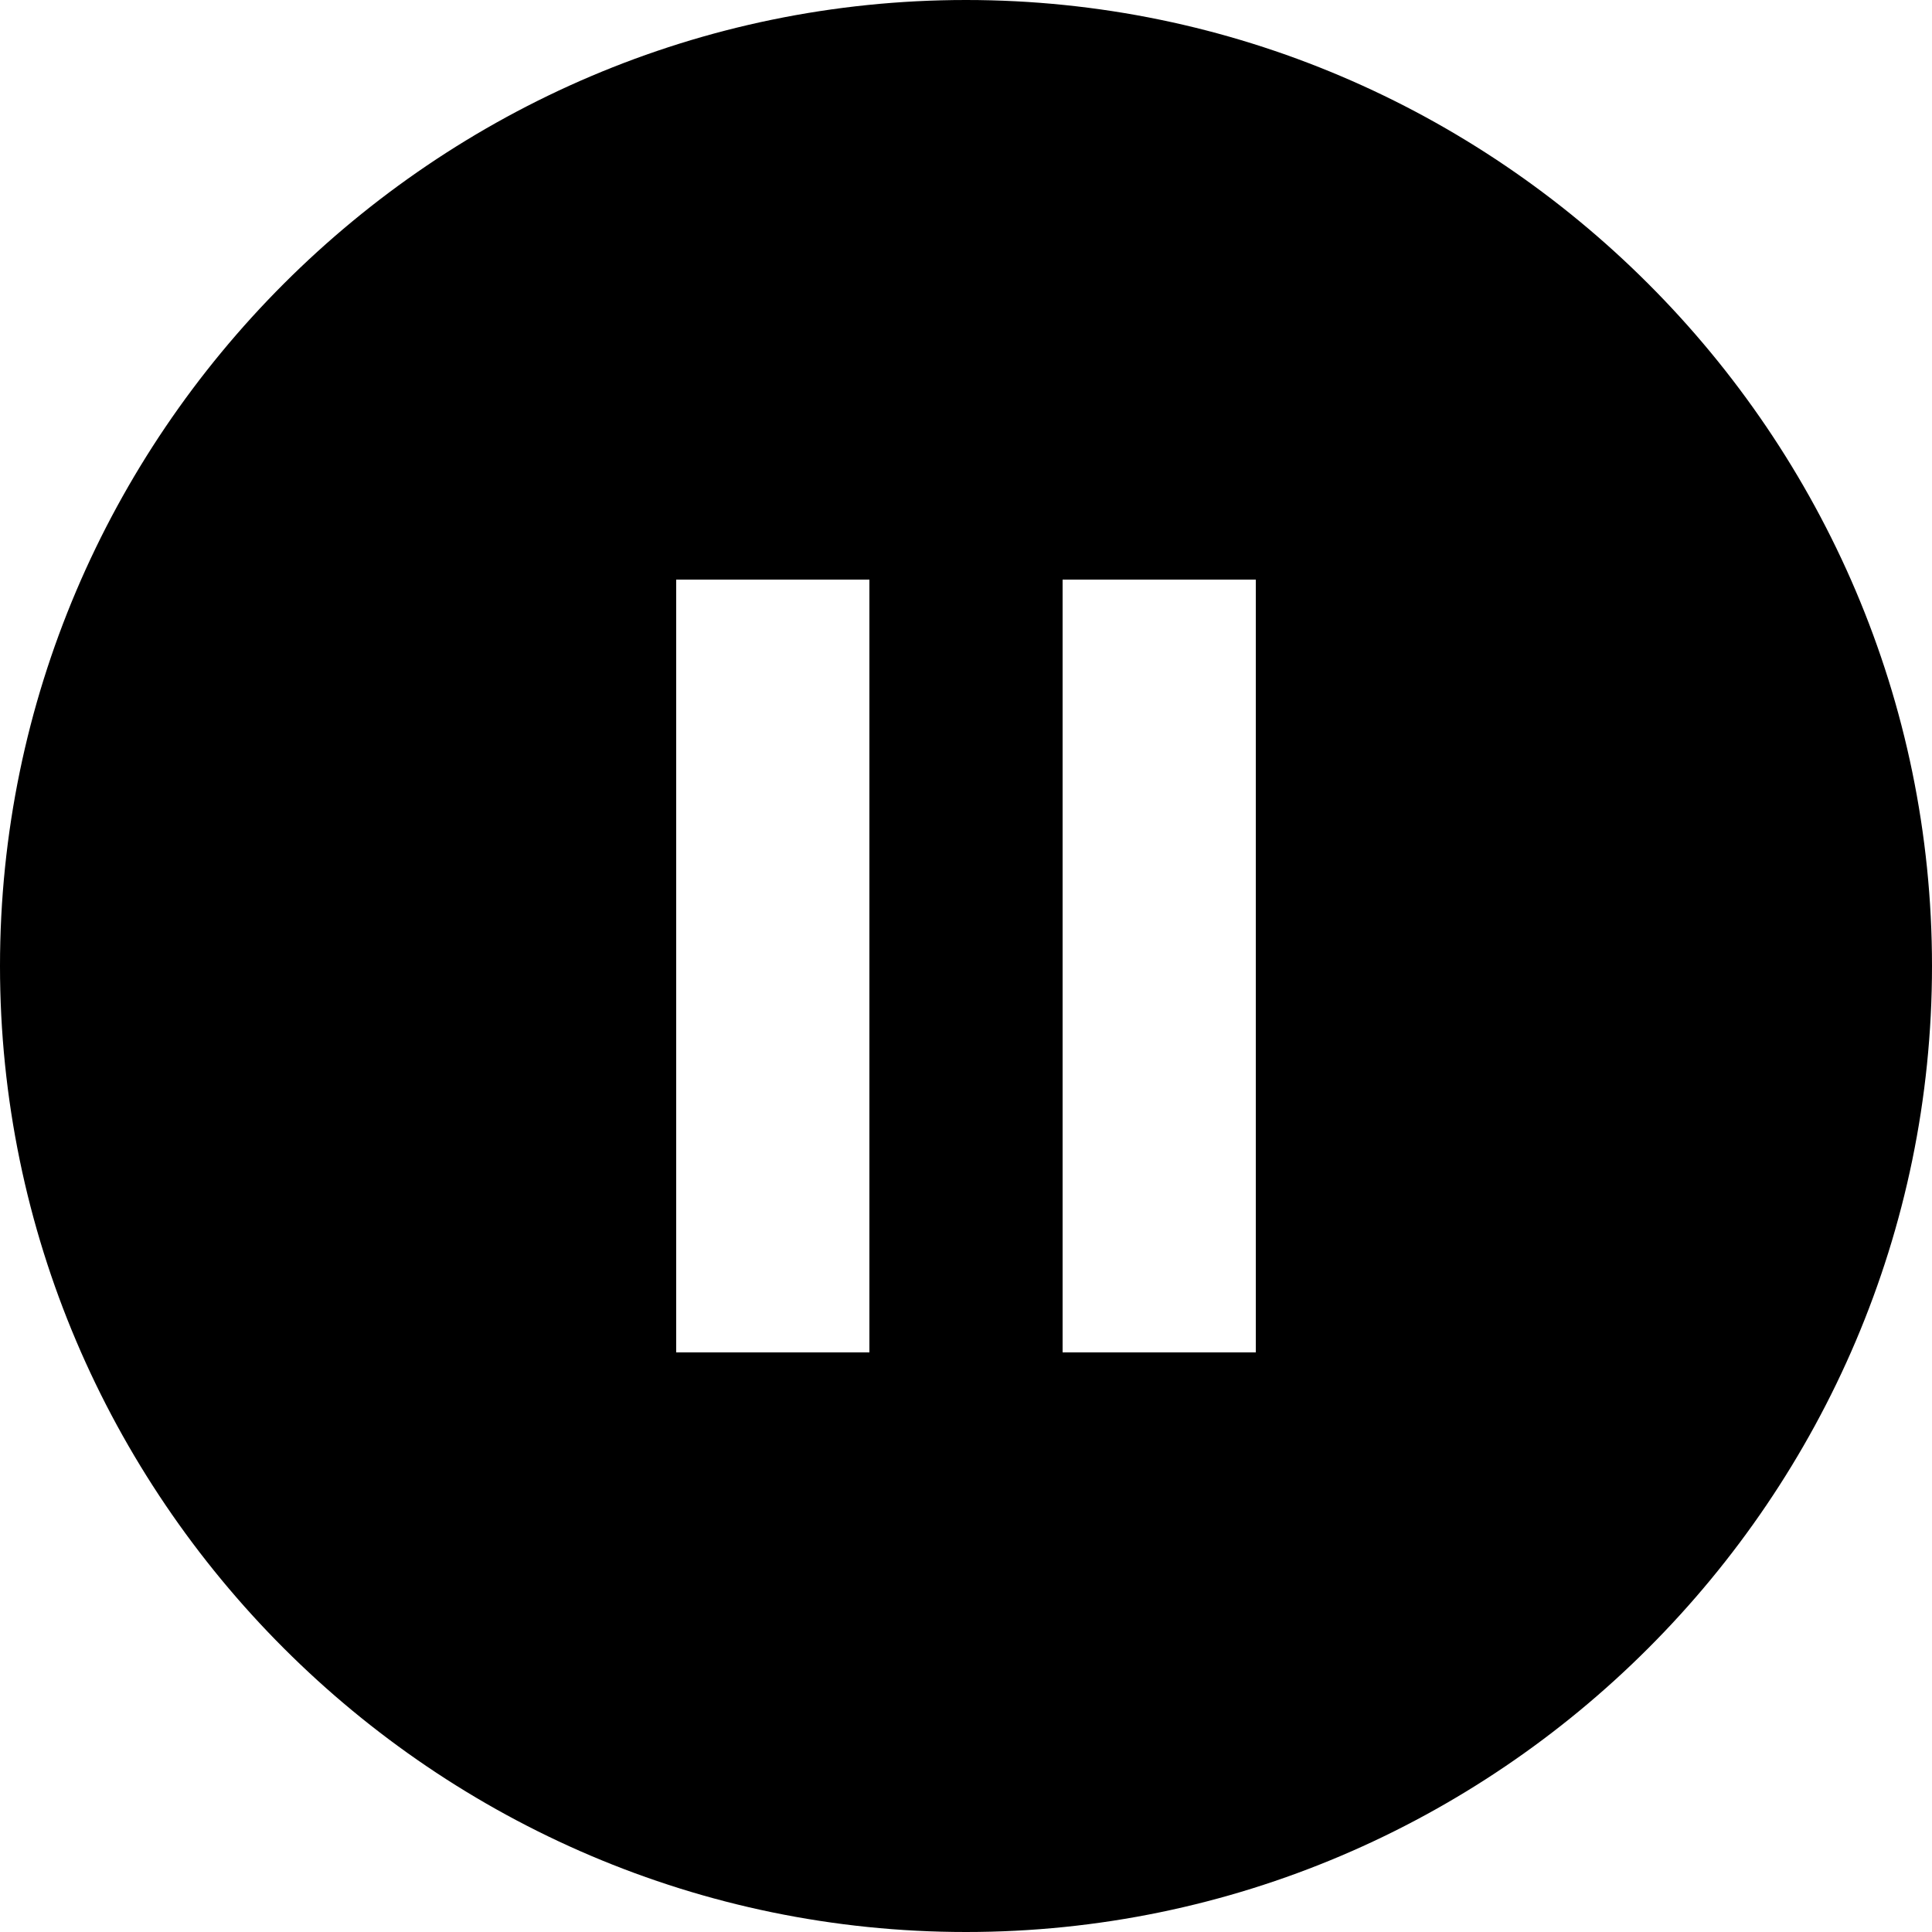
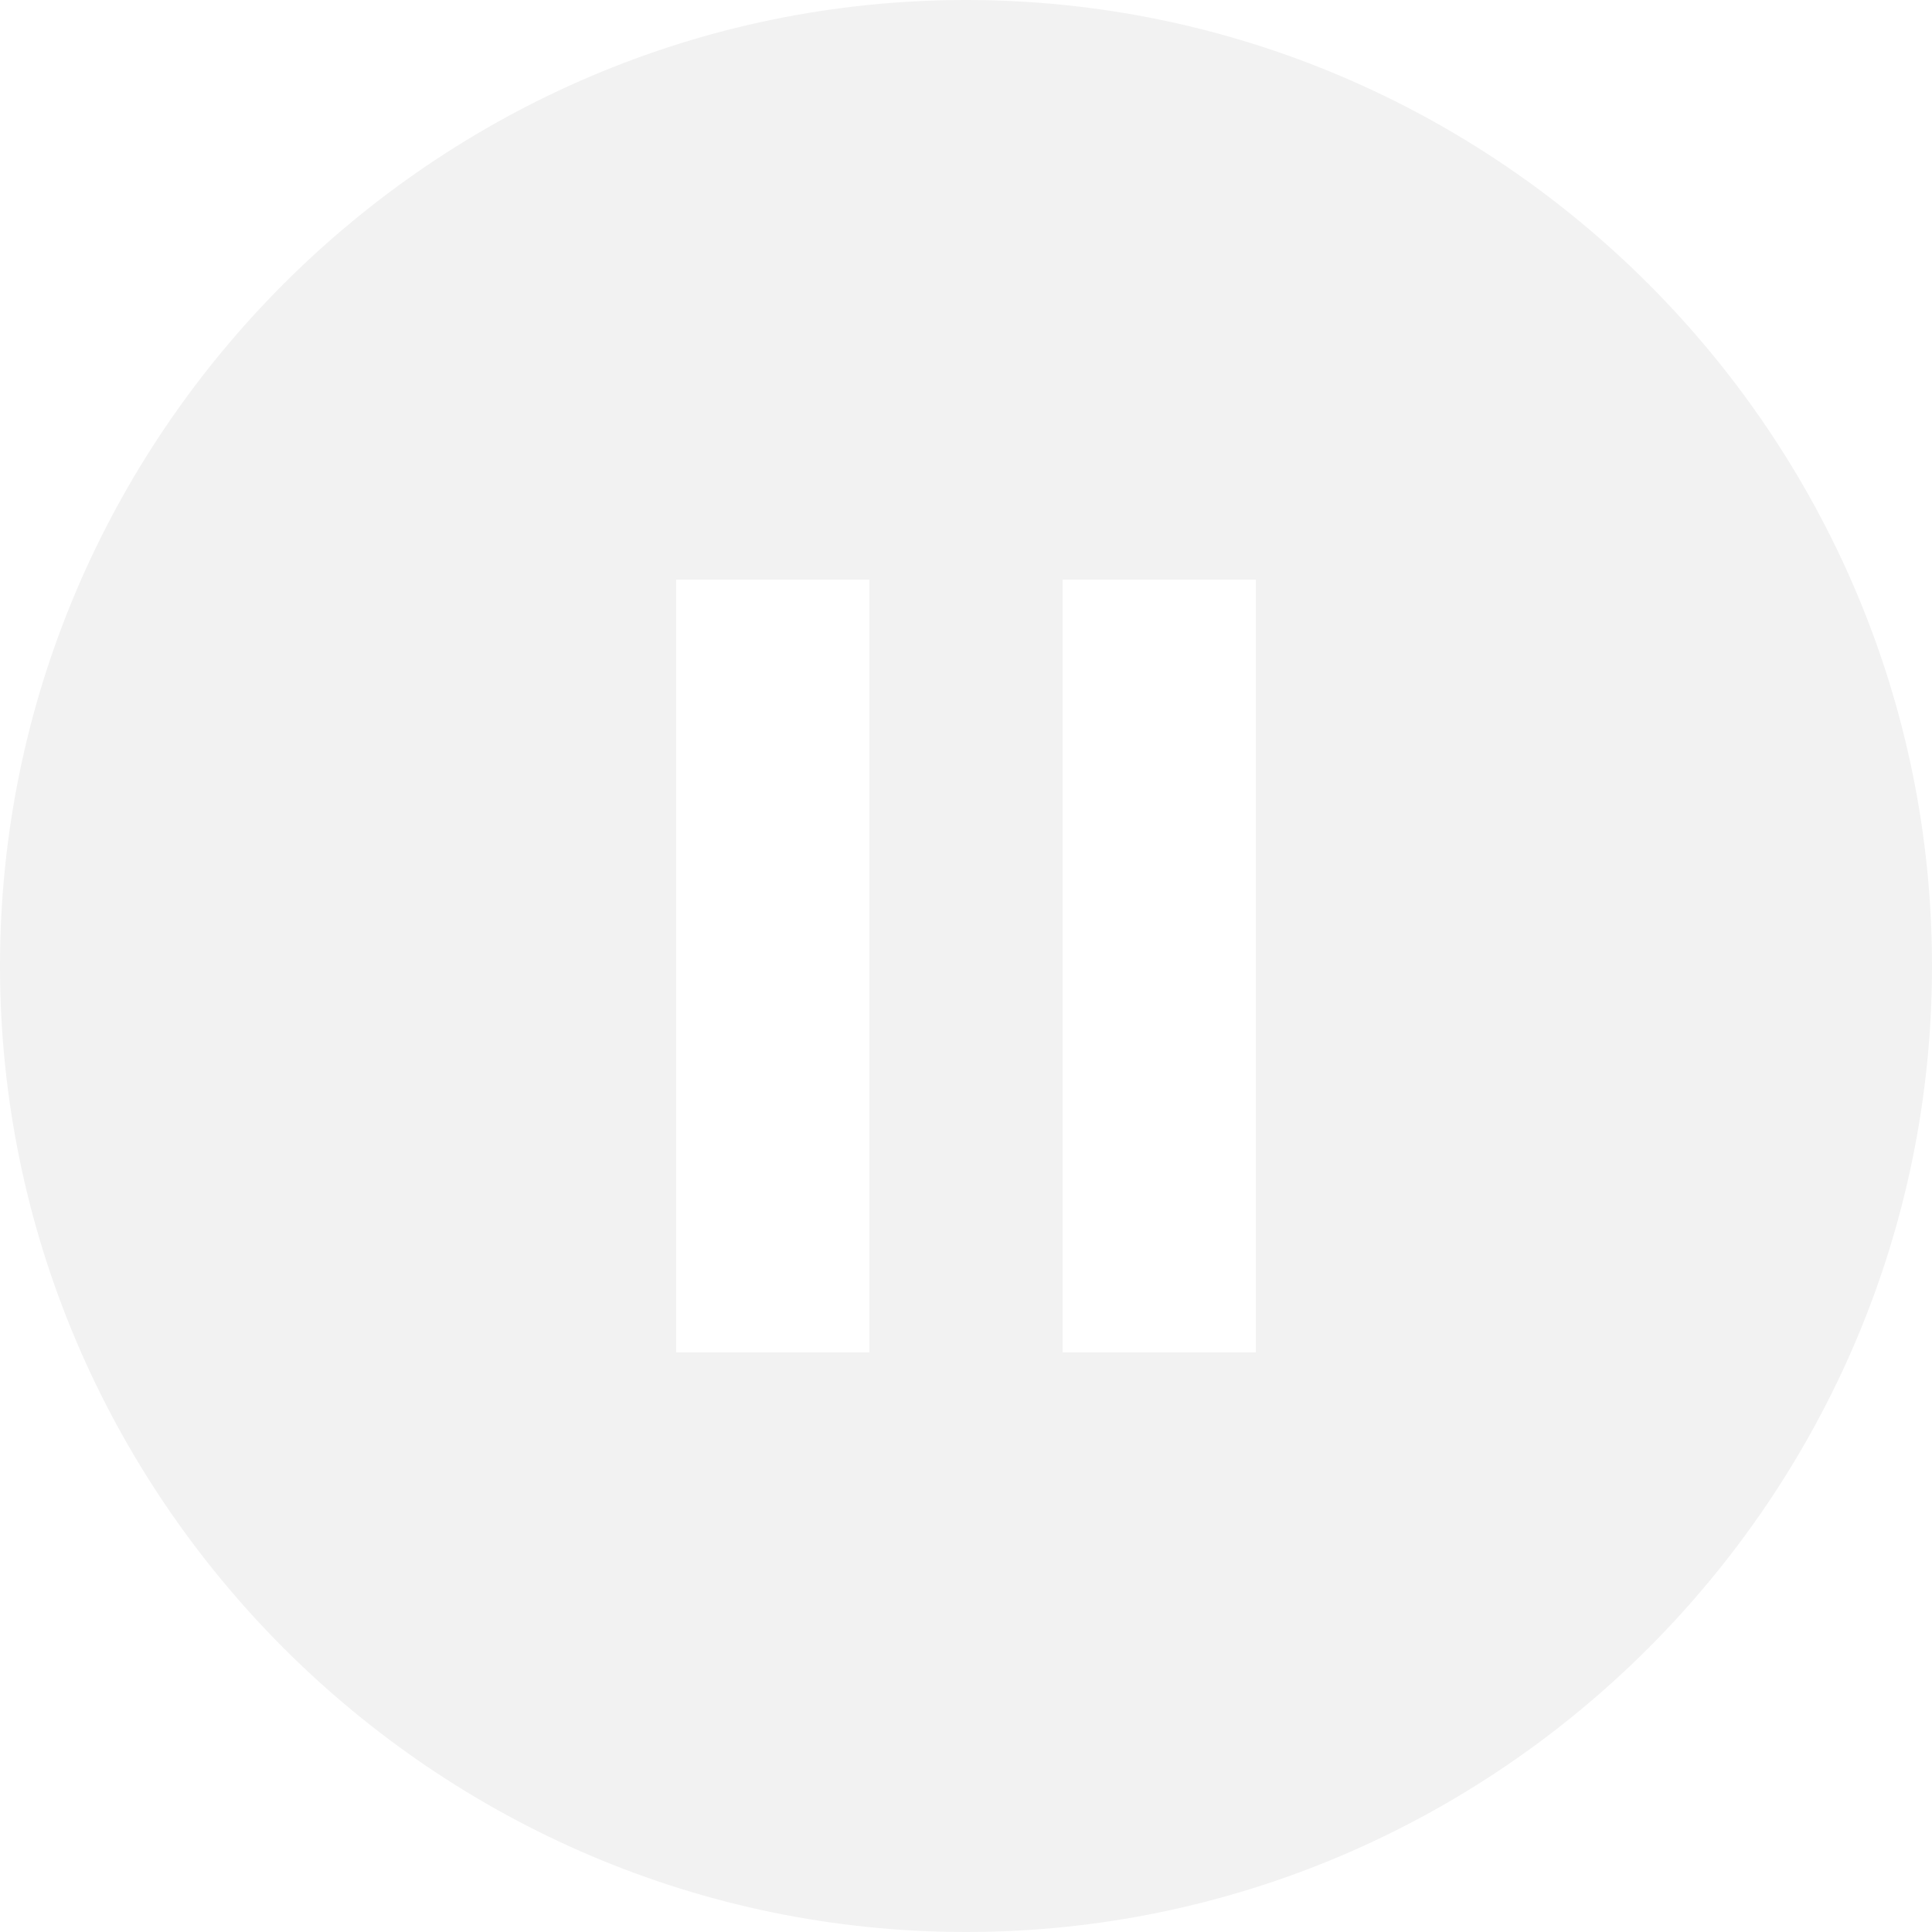
- <svg xmlns="http://www.w3.org/2000/svg" version="1.1" id="Capa_1" x="0px" y="0px" width="510px" height="510px" viewBox="0 0 510 510" style="enable-background:new 0 0 510 510;" xml:space="preserve">
-   <g>
-     <g id="pause-circle-fill">
-       <path d="M255,0C114.75,0,0,114.75,0,255s114.75,255,255,255s255-114.75,255-255S395.25,0,255,0z M229.5,357h-51V153h51V357z     M331.5,357h-51V153h51V357z" />
+ <svg xmlns="http://www.w3.org/2000/svg" width="50px" height="50px" viewBox="0 0 50 50" version="1.1">
+   <defs />
+   <g id="Welcome" stroke="none" stroke-width="1" fill="none" fill-rule="evenodd">
+     <g id="View-Sura-" transform="translate(-484, -781)" fill="#F2F2F2">
+       <g id="player" transform="translate(441, 781)">
+         <g id="pause" transform="translate(43, 0)">
+           <path d="M25,0 C11.25,0 0,11.25 0,25 C0,38.75 11.25,50 25,50 C38.75,50 50,38.75 50,25 C50,11.25 38.75,0 25,0 Z M22.5,35 L17.5,35 L17.5,15 L22.5,15 L22.5,35 Z M32.5,35 L27.5,35 L27.5,15 L32.5,15 L32.5,35 Z" id="Shape" />
+         </g>
+       </g>
    </g>
  </g>
-   <g>
- </g>
-   <g>
- </g>
-   <g>
- </g>
-   <g>
- </g>
-   <g>
- </g>
-   <g>
- </g>
-   <g>
- </g>
-   <g>
- </g>
-   <g>
- </g>
-   <g>
- </g>
-   <g>
- </g>
-   <g>
- </g>
-   <g>
- </g>
-   <g>
- </g>
-   <g>
- </g>
</svg>
